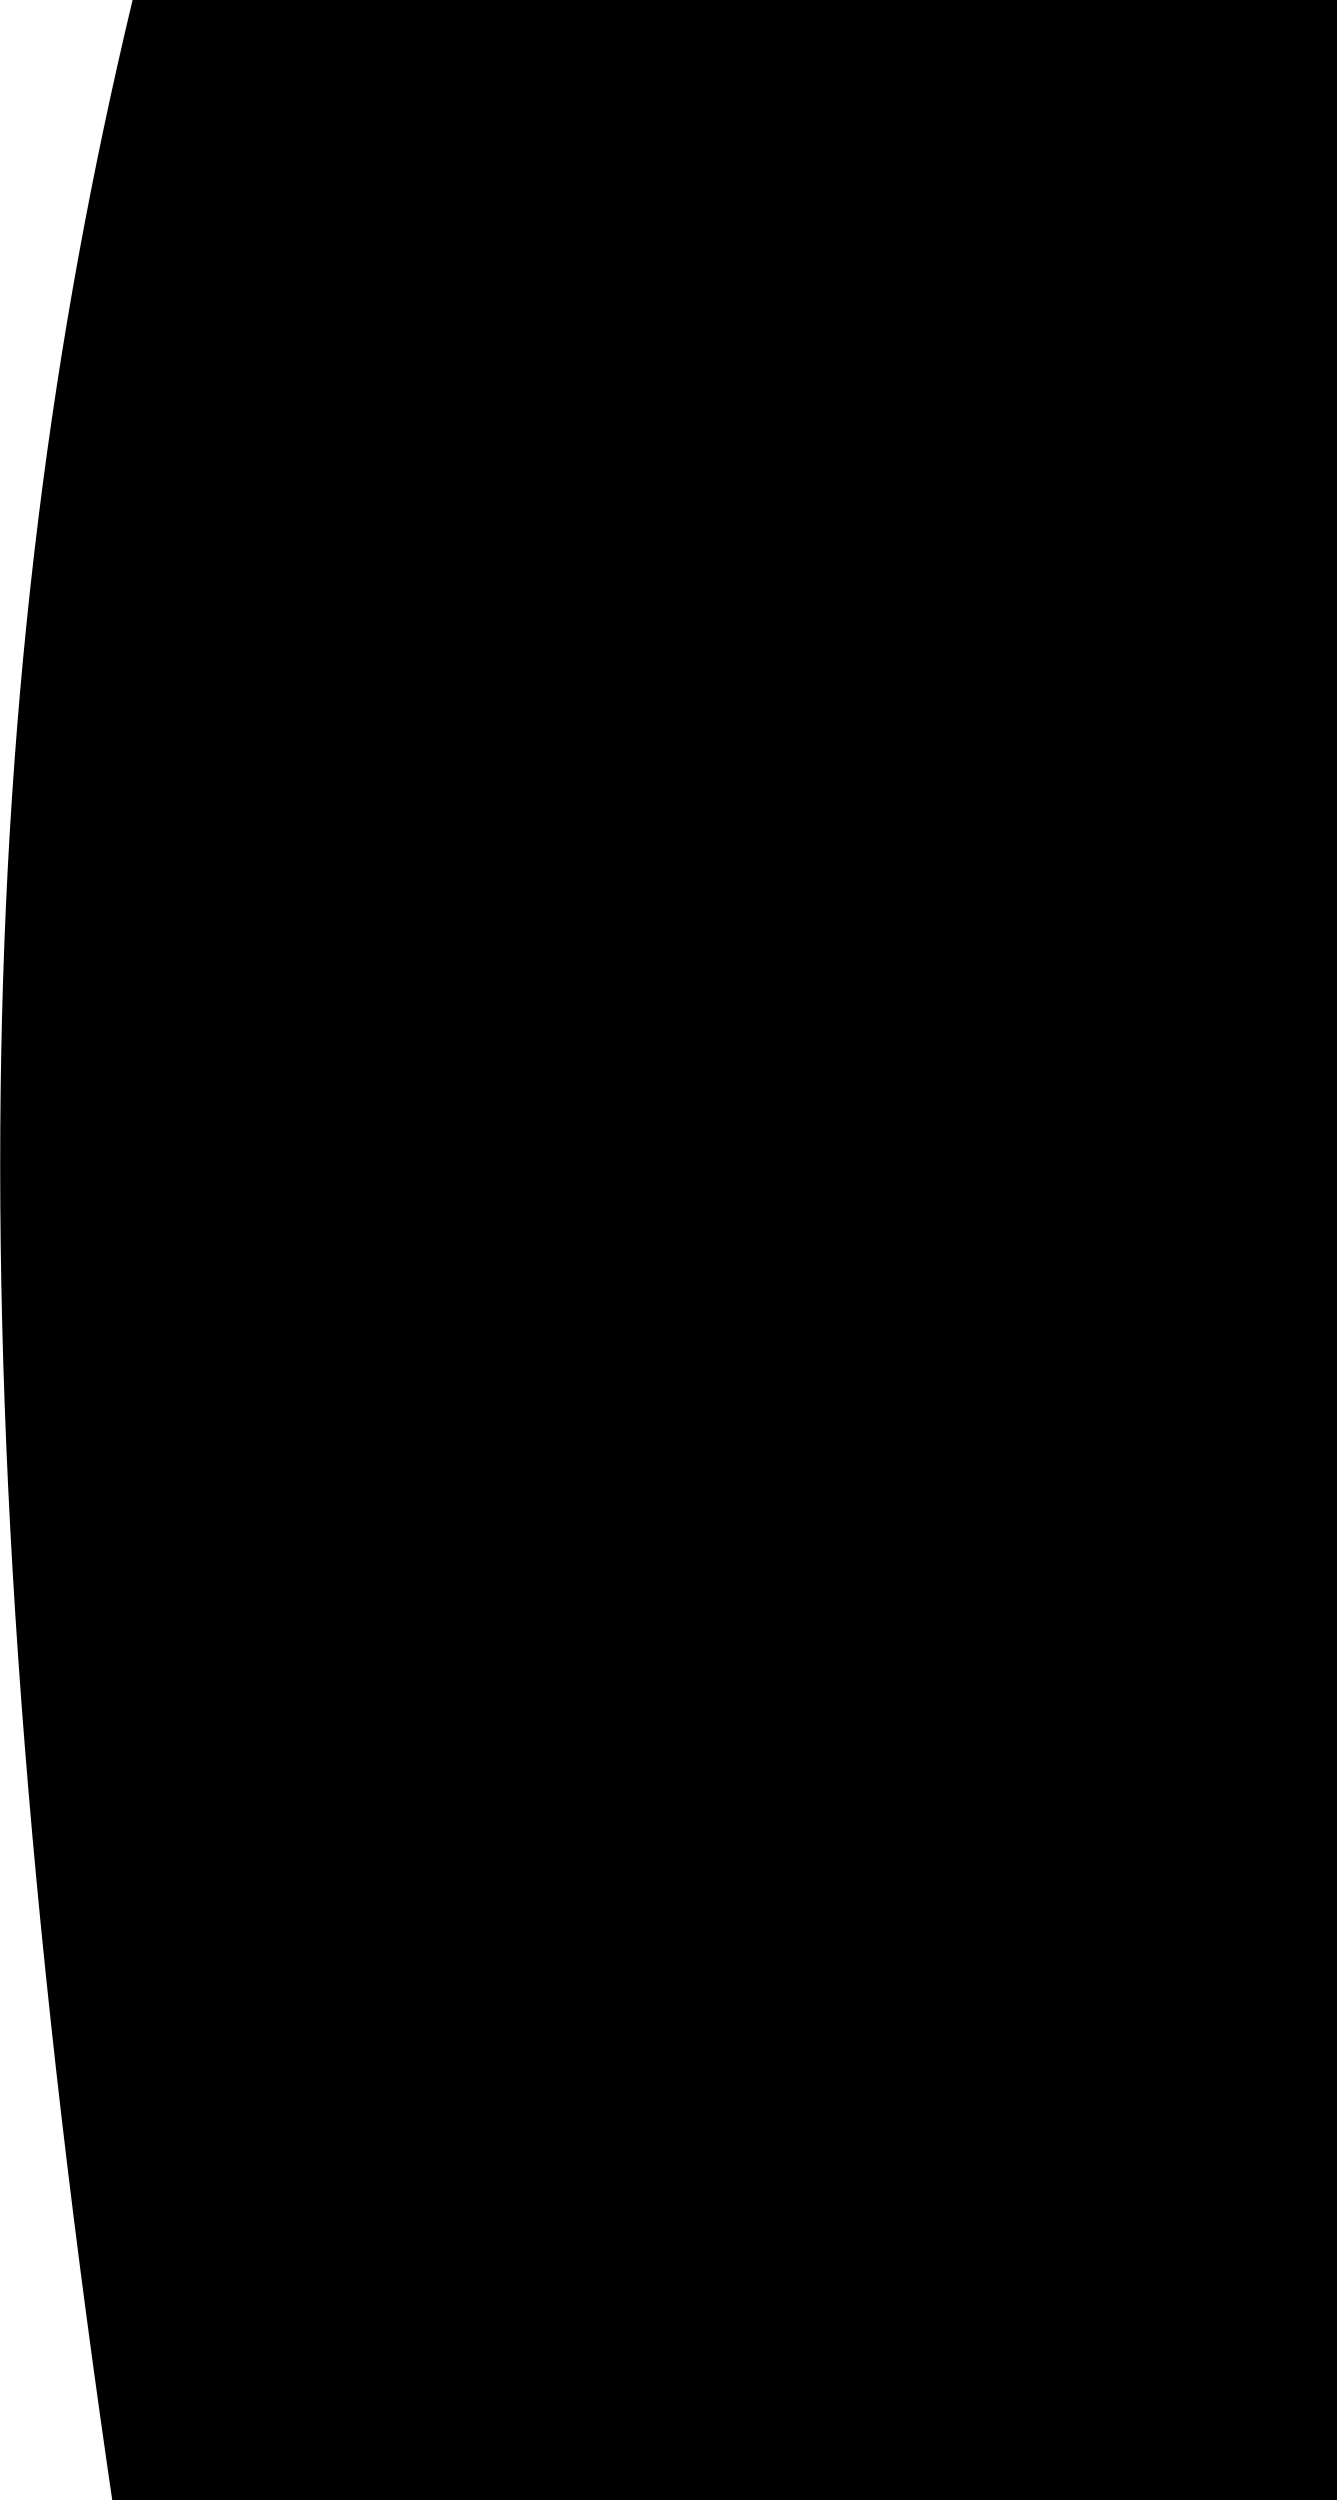
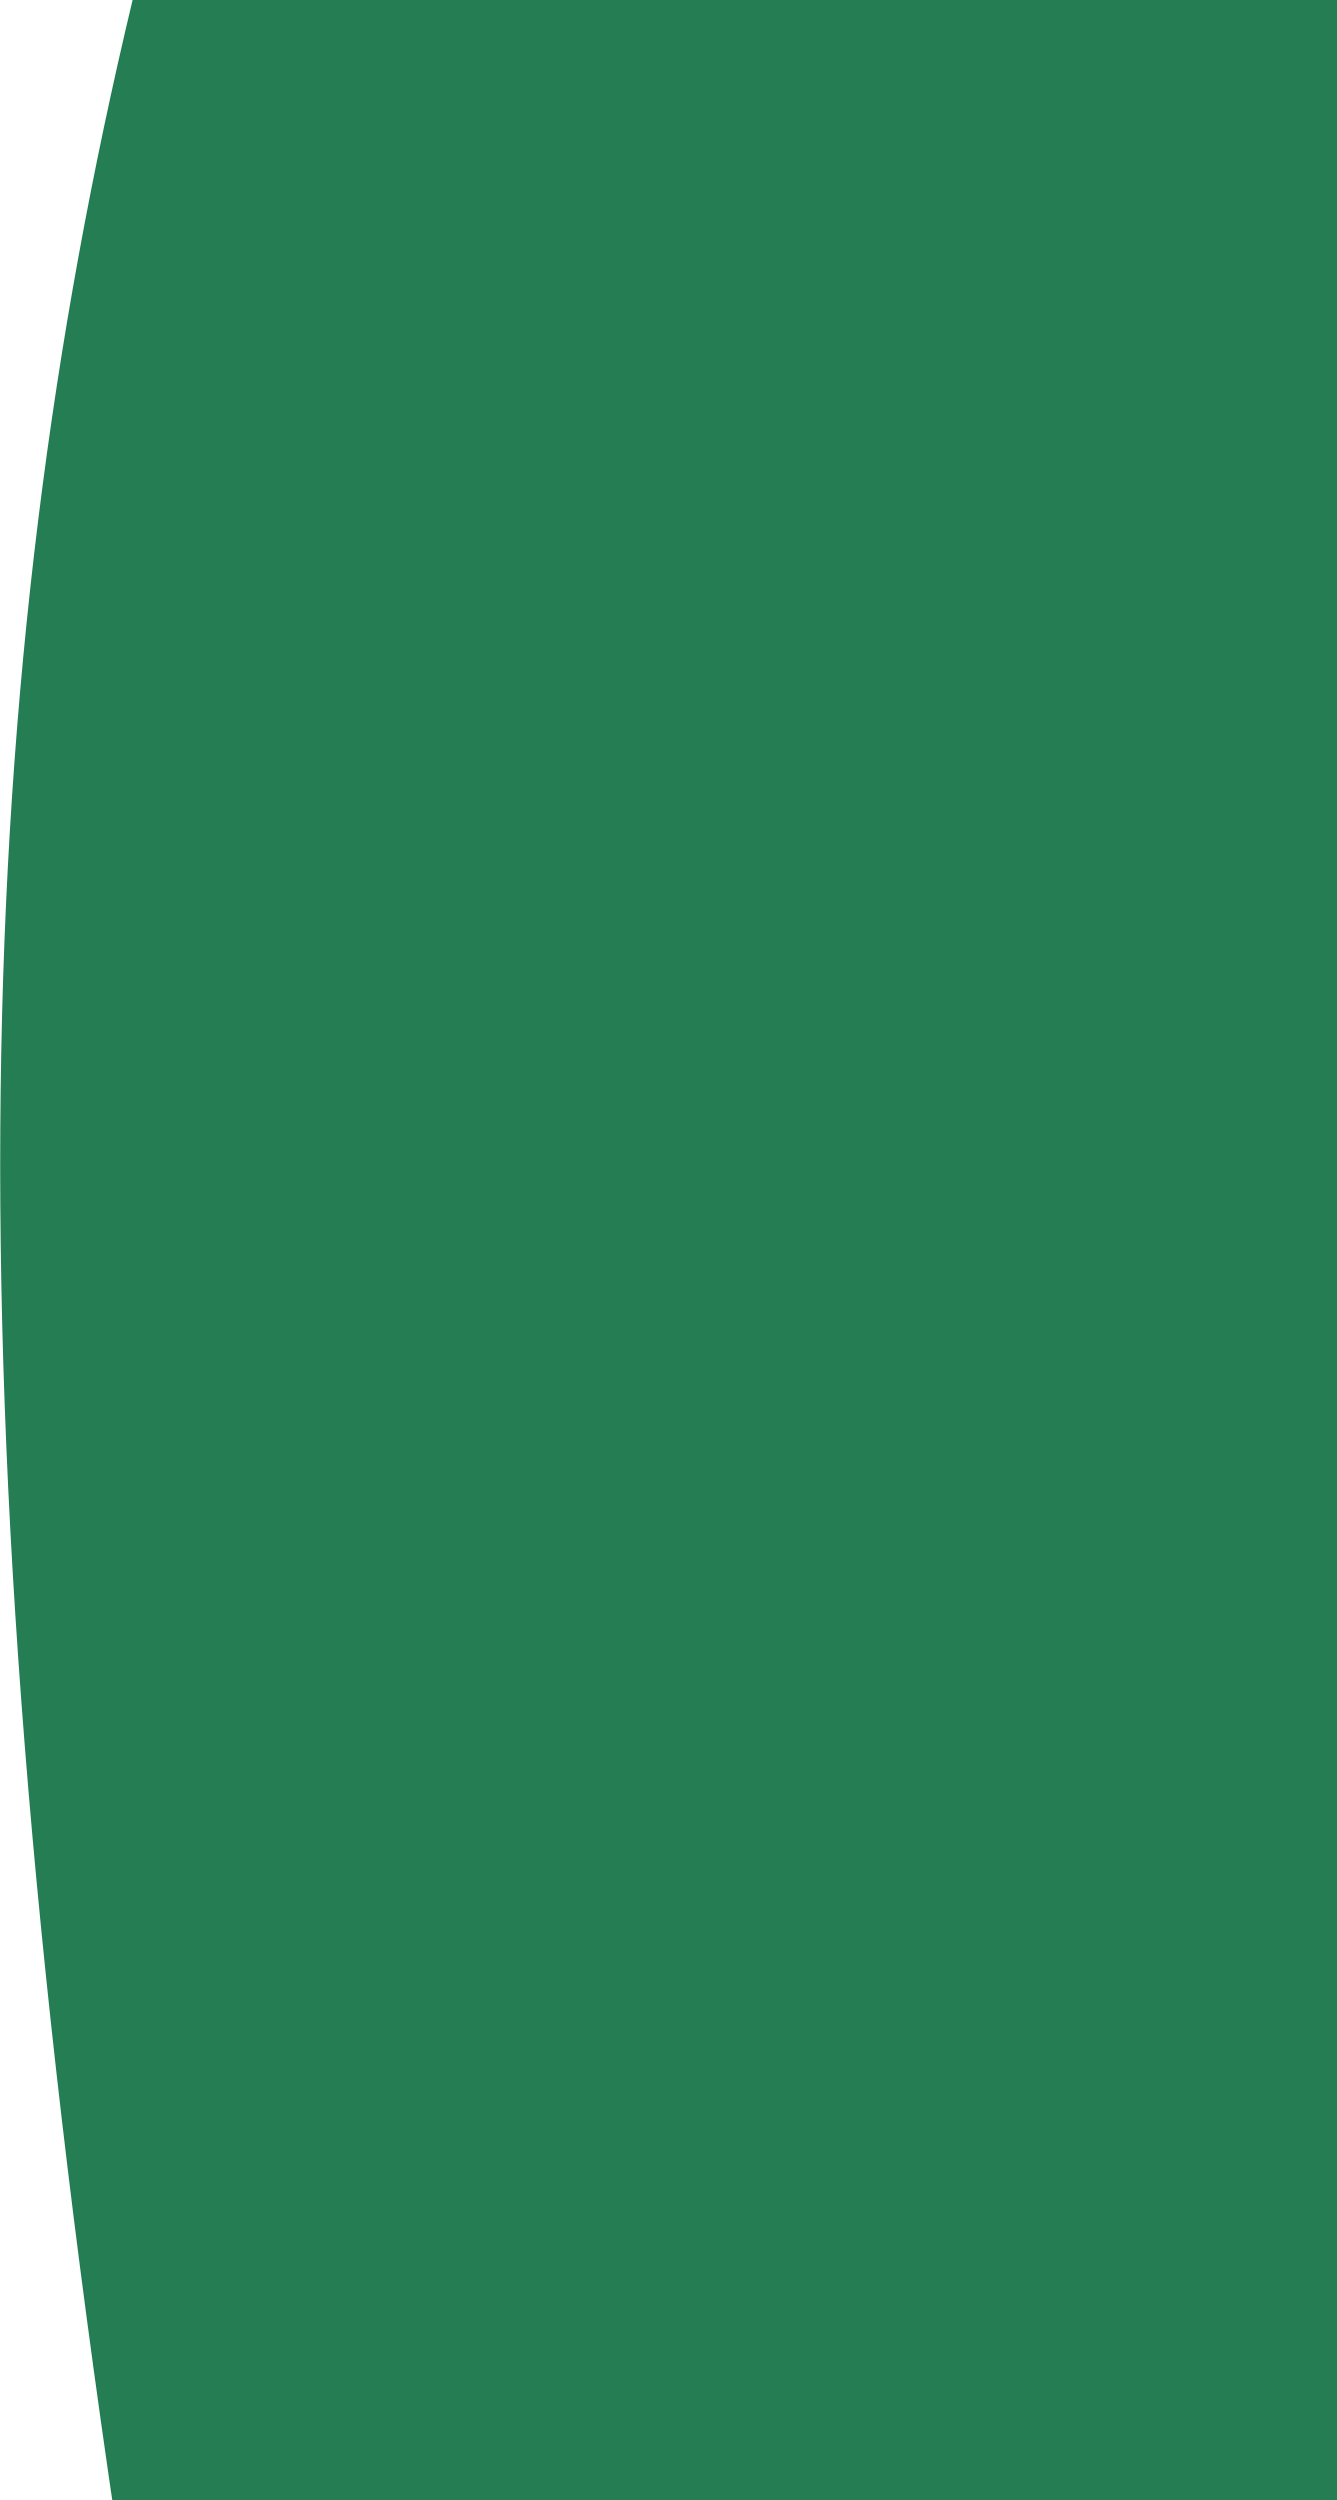
<svg xmlns="http://www.w3.org/2000/svg" width="589" height="1101" viewBox="0 0 589 1101" fill="none">
-   <path d="M58.431 0H596V1112C386.066 1112 260.933 1112 51 1112C-22.987 612.885 -12.719 297.342 58.431 0Z" fill="black" />
+   <path d="M58.431 0H596V1112C386.066 1112 260.933 1112 51 1112C-22.987 612.885 -12.719 297.342 58.431 0Z" fill="#257D54" />
</svg>
